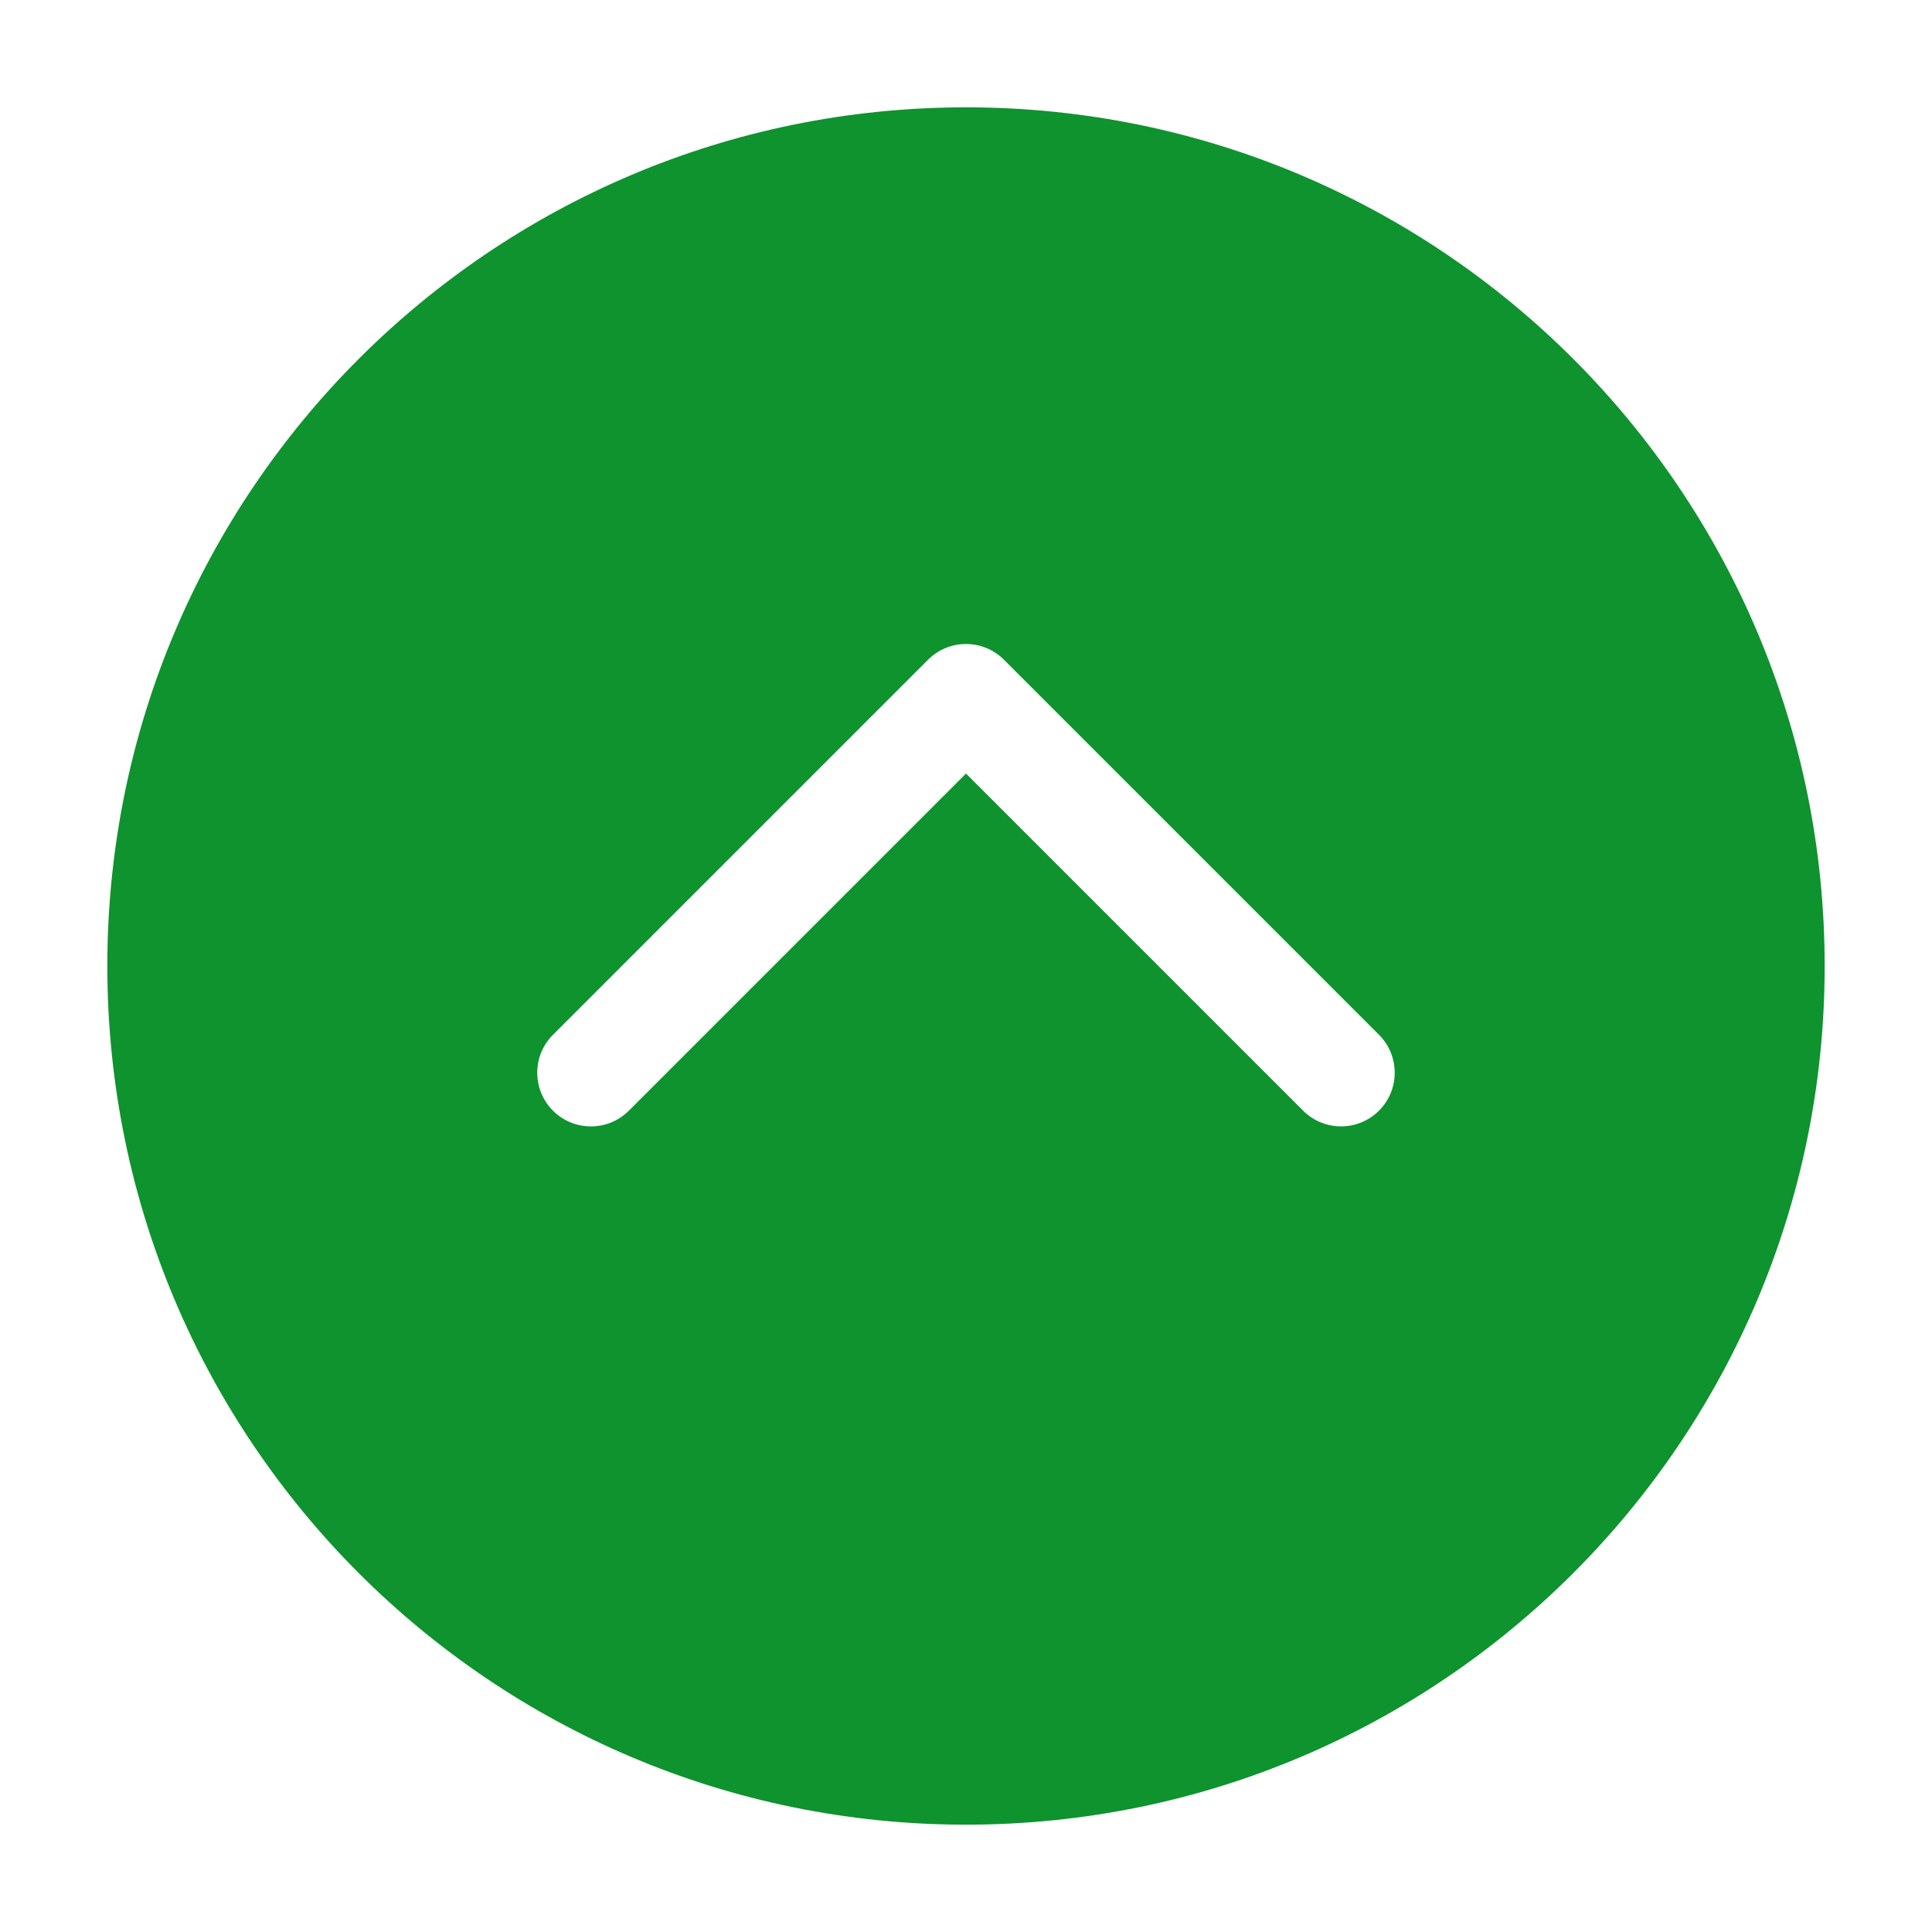
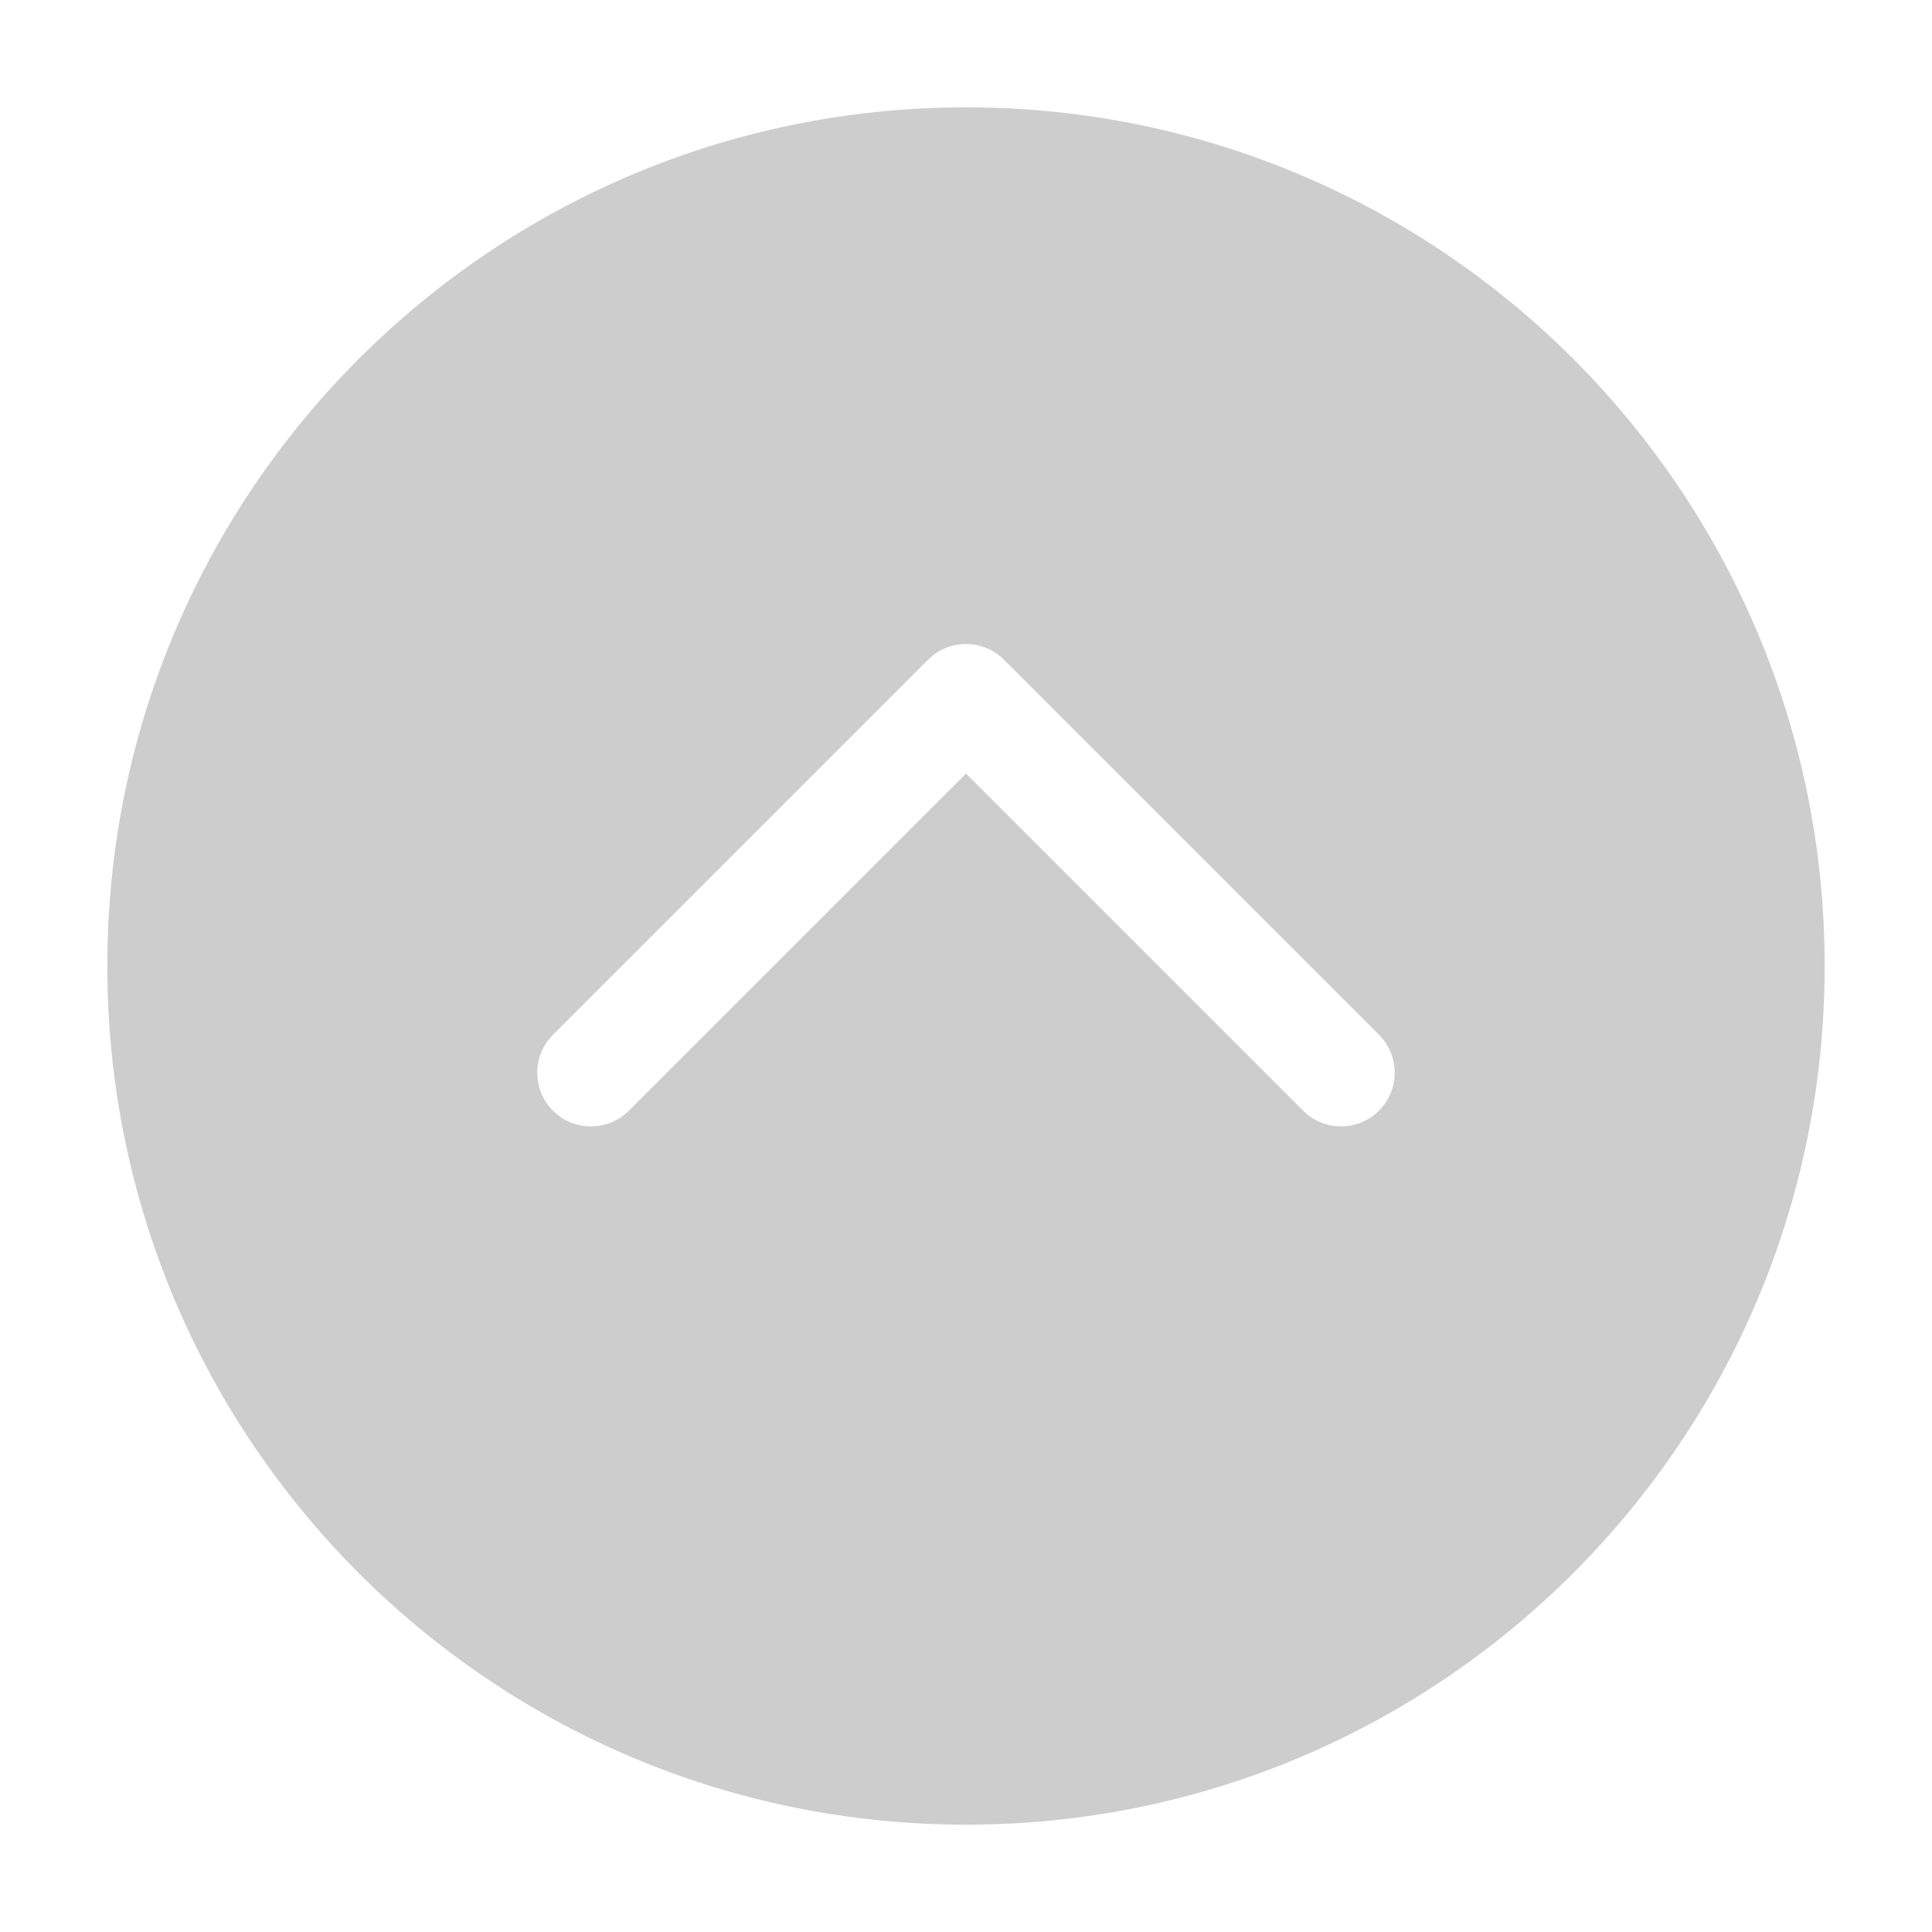
- <svg xmlns="http://www.w3.org/2000/svg" t="1600044322381" class="icon" viewBox="0 0 1024 1024" version="1.1" p-id="4846" width="200" height="200">
+ <svg xmlns="http://www.w3.org/2000/svg" t="1600048175195" class="icon" viewBox="0 0 1024 1024" version="1.1" p-id="8739" width="200" height="200">
  <defs>
    <style type="text/css" />
  </defs>
-   <path d="M512 56.889c251.364 0 455.111 203.747 455.111 455.111S763.364 967.111 512 967.111 56.889 763.364 56.889 512 260.636 56.889 512 56.889z m-179 532.11l179-179 179 179a28.444 28.444 0 0 0 40.221-40.22l-199.11-199.111a28.444 28.444 0 0 0-40.221 0l-199.111 199.11A28.444 28.444 0 0 0 332.999 589z" p-id="4847" fill="#0e932e" />
+   <path d="M512 56.889c251.364 0 455.111 203.747 455.111 455.111S763.364 967.111 512 967.111 56.889 763.364 56.889 512 260.636 56.889 512 56.889z m-179 532.11l179-179 179 179a28.444 28.444 0 0 0 40.221-40.22l-199.11-199.111a28.444 28.444 0 0 0-40.221 0l-199.111 199.11A28.444 28.444 0 0 0 332.999 589z" p-id="8740" fill="#cdcdcd" />
</svg>
